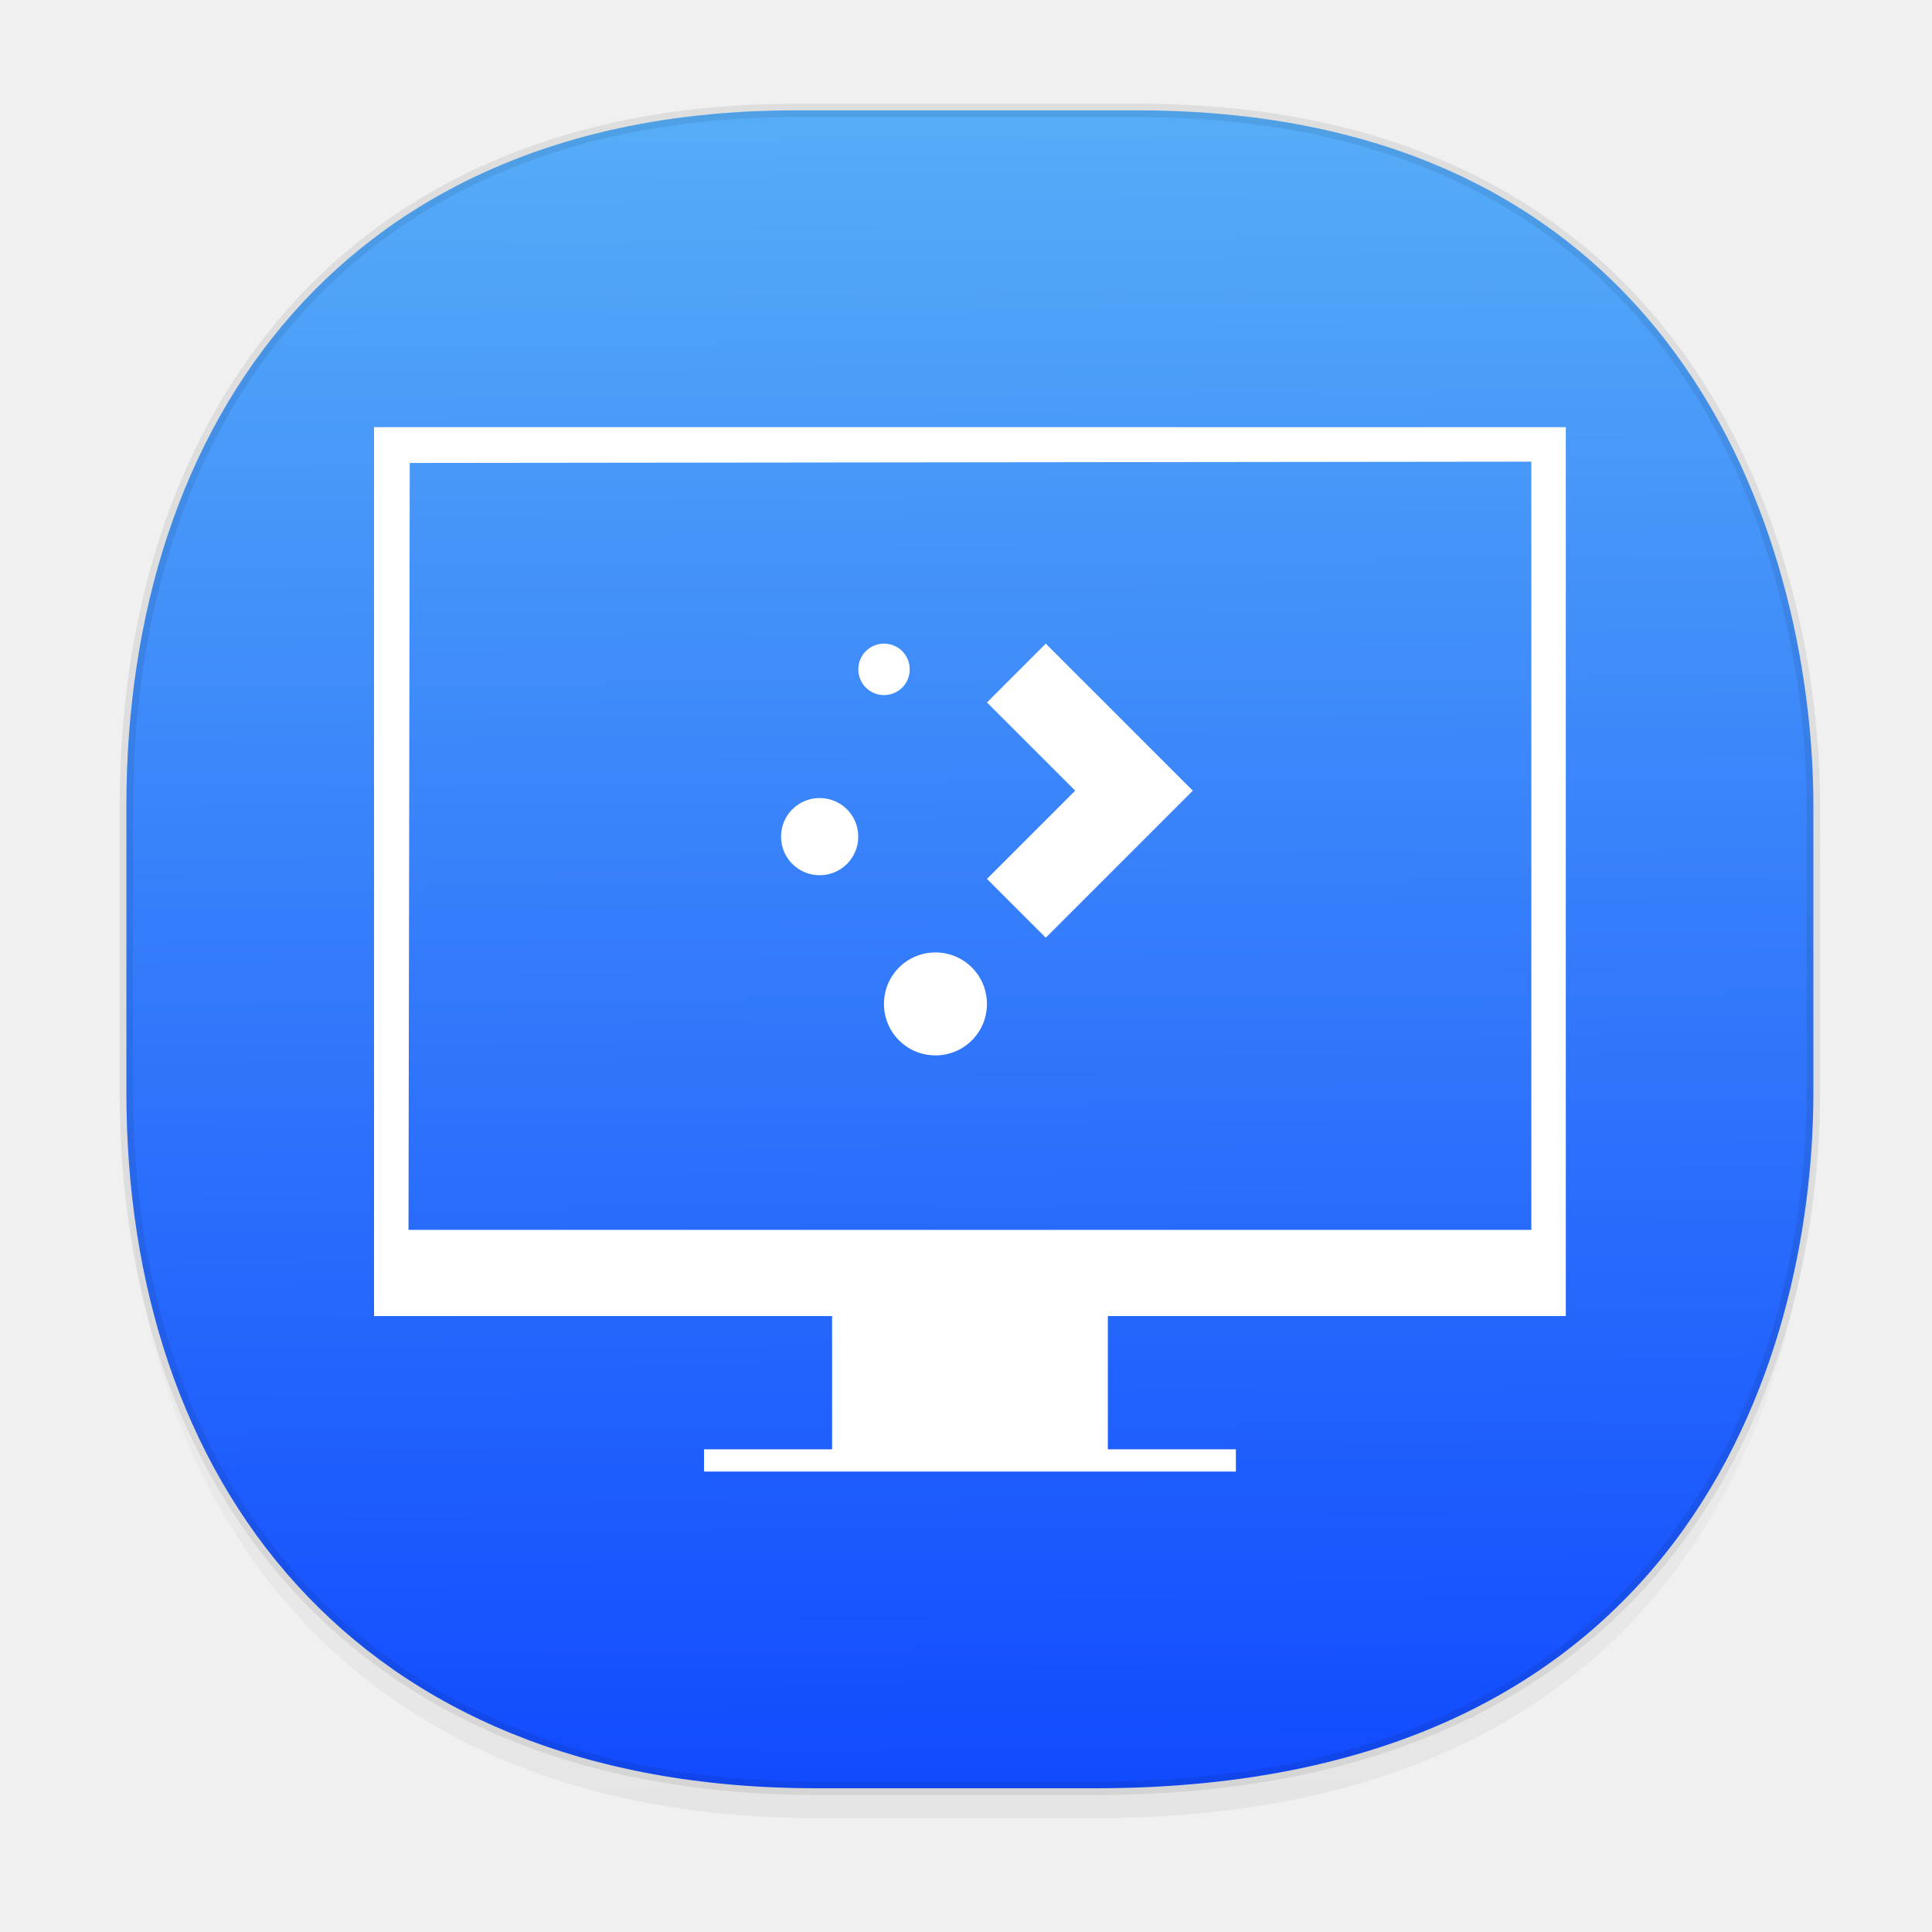
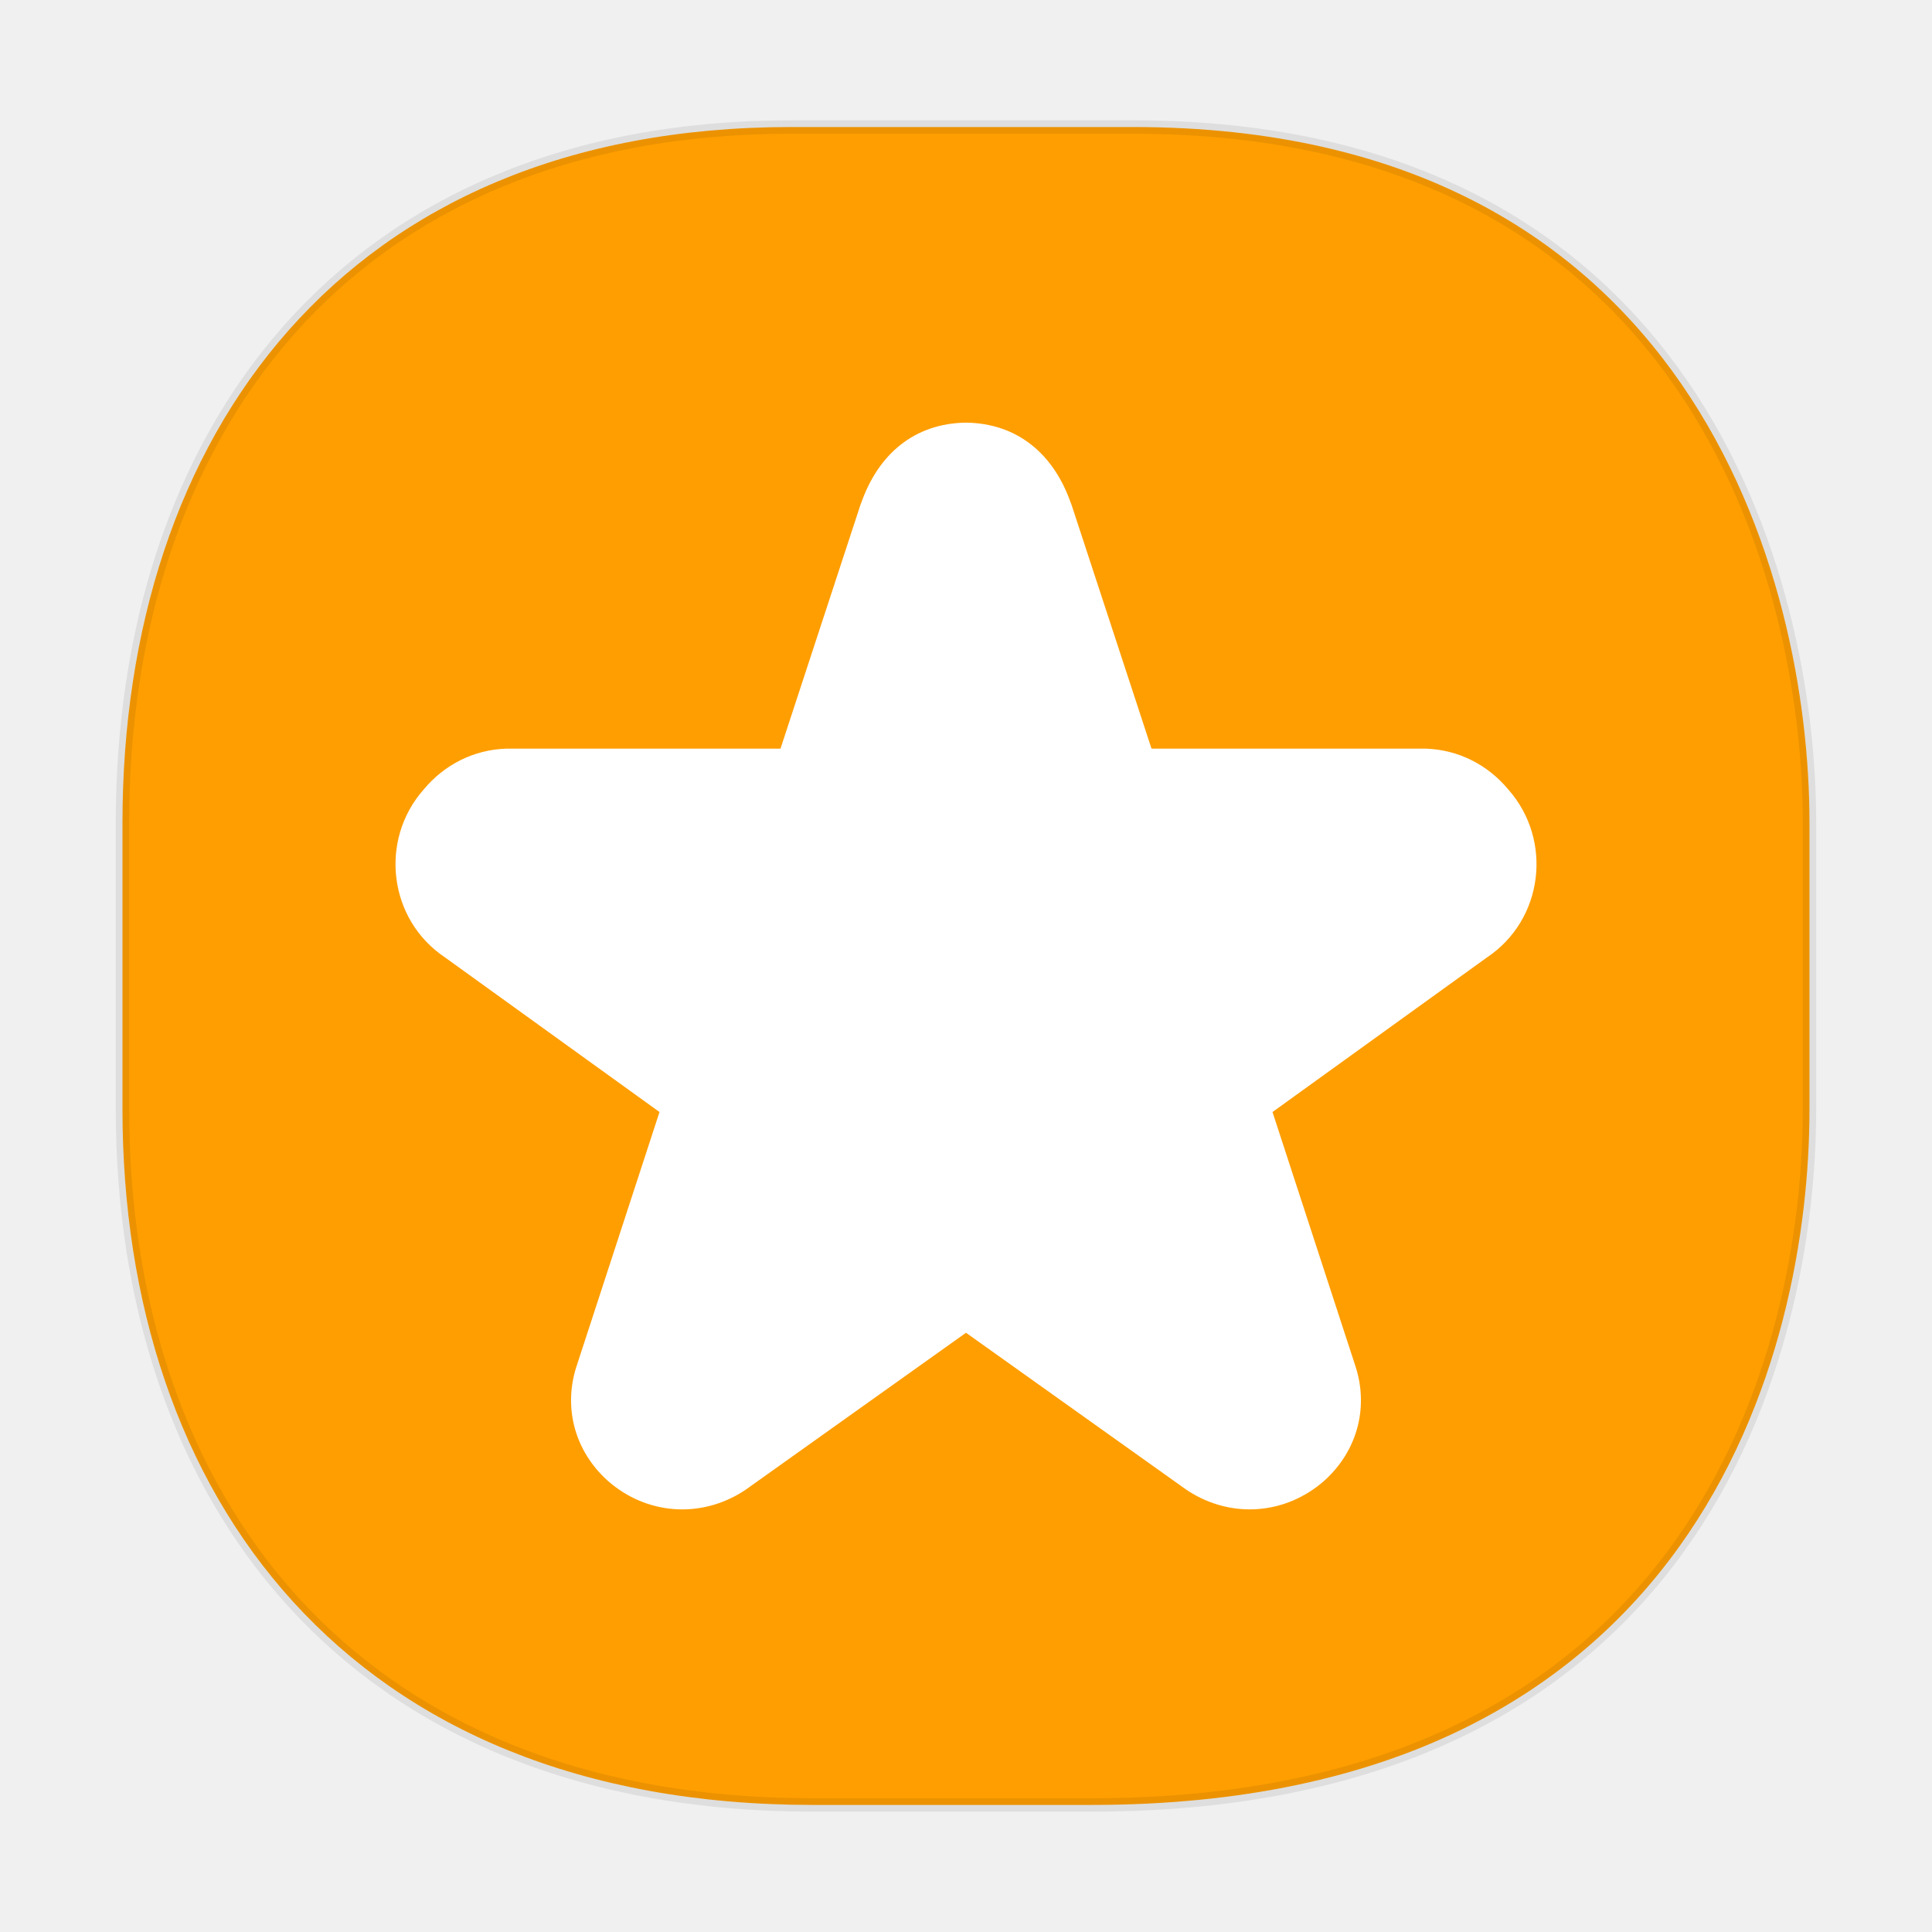
<svg xmlns="http://www.w3.org/2000/svg" xmlns:xlink="http://www.w3.org/1999/xlink" width="48" height="48" version="1.1" id="svg38">
  <defs id="defs22">
-     <linearGradient id="linearGradient4477">
-       <stop style="stop-color:#0c43ff;stop-opacity:1" offset="0" id="stop4479" />
-       <stop style="stop-color:#61bdf6;stop-opacity:1" offset="1" id="stop4481" />
-     </linearGradient>
    <linearGradient id="linearGradient4488">
      <stop id="stop4490" style="stop-color:#000000;stop-opacity:0.047" offset="0" />
      <stop id="stop4492" style="stop-color:#000000;stop-opacity:0" offset="1" />
    </linearGradient>
    <linearGradient id="linearGradient4154">
      <stop offset="0" style="stop-color:#000000;stop-opacity:1" id="stop2" />
      <stop offset="1" style="stop-color:#000000;stop-opacity:0" id="stop4" />
    </linearGradient>
    <linearGradient id="linearGradient4192">
      <stop style="stop-color:#272b2d;stop-opacity:1" offset="0" id="stop7" />
      <stop style="stop-color:#33393e;stop-opacity:1" offset="1" id="stop9" />
    </linearGradient>
    <linearGradient id="linearGradient4140">
      <stop style="stop-color:#279646;stop-opacity:1" offset="0" id="stop12" />
      <stop style="stop-color:#76ff68;stop-opacity:1" offset="1" id="stop14" />
    </linearGradient>
    <linearGradient xlink:href="#linearGradient4140" id="linearGradient4146" x1="24.705" y1="43.939" x2="25.061" y2="4.405" gradientUnits="userSpaceOnUse" gradientTransform="translate(-51.05085)" />
    <linearGradient xlink:href="#linearGradient4192" id="linearGradient4166" x1="31" y1="34" x2="31" y2="24" gradientUnits="userSpaceOnUse" />
    <linearGradient xlink:href="#linearGradient4192" id="linearGradient4168" x1="18" y1="34" x2="18" y2="24" gradientUnits="userSpaceOnUse" />
    <linearGradient xlink:href="#linearGradient4154" id="linearGradient4182" x1="13" y1="24" x2="30" y2="41" gradientUnits="userSpaceOnUse" />
    <linearGradient xlink:href="#linearGradient4154" id="linearGradient4190" x1="29" y1="26" x2="36" y2="33" gradientUnits="userSpaceOnUse" />
    <style id="style4511">.cls-1{fill:#8e8e8e;}.cls-2{fill:none;stroke:#8e8e8e;stroke-linecap:square;stroke-miterlimit:10;}</style>
    <linearGradient gradientUnits="userSpaceOnUse" x2="13" y2="4" x1="43" y1="40" id="a">
      <stop id="stop2-36753" stop-color="#f27935" />
      <stop id="stop4-562" stop-color="#f2784b" offset="1" />
    </linearGradient>
    <linearGradient gradientUnits="userSpaceOnUse" x2="38" y2="41" x1="24.13" y1="27.13" id="b">
      <stop id="stop7-912" stop-color="#292c2f" />
      <stop id="stop9-70" stop-opacity="0" offset="1" />
    </linearGradient>
    <linearGradient id="a-36753" y1="527.8" y2="504.8" gradientUnits="userSpaceOnUse" x2="0" gradientTransform="translate(-384.57 504.56)">
      <stop stop-color="#ffffff" id="stop2-56" />
      <stop offset="1" stop-color="#ffffff" stop-opacity="0" id="stop4-29" />
    </linearGradient>
    <linearGradient id="b-1" y1="4" x1="8" y2="18" gradientUnits="userSpaceOnUse" x2="22" gradientTransform="translate(-3.050848,1008.631)">
      <stop stop-color="#292c2f" id="stop7-27" />
      <stop offset="1" stop-opacity="0" id="stop9-0" />
    </linearGradient>
    <linearGradient id="c" y1="520.8" y2="503.8" gradientUnits="userSpaceOnUse" x2="0" gradientTransform="translate(-384.57 504.56)">
      <stop stop-color="#197cf1" id="stop12-936" />
      <stop offset="1" stop-color="#20bcfa" id="stop14-06" />
    </linearGradient>
    <linearGradient id="d" y1="1050.34" y2="1038.36" gradientUnits="userSpaceOnUse" x2="0" gradientTransform="matrix(-2.83522 0 0 2.83875 47.655-1933.28)">
      <stop stop-color="#c61423" id="stop17" />
      <stop offset="1" stop-color="#dc2b41" id="stop19" />
    </linearGradient>
    <linearGradient id="e" y1="543.8" y2="503.8" gradientUnits="userSpaceOnUse" x2="0" gradientTransform="matrix(1.125 0 0 1-435.64 504.56)">
      <stop stop-color="#1d1e1e" id="stop22" />
      <stop offset="1" stop-color="#44484c" id="stop24" />
    </linearGradient>
    <linearGradient gradientTransform="translate(8,-1)" x2="28.614" gradientUnits="userSpaceOnUse" y2="24.614" x1="8" y1="4" id="b-3">
      <stop id="stop7-6" stop-color="#292c2f" />
      <stop id="stop9-7" stop-opacity="0" offset="1" />
    </linearGradient>
    <linearGradient id="d-5" y1="1050.34" y2="1038.36" gradientUnits="userSpaceOnUse" x2="0" gradientTransform="matrix(-2.83522,0,0,2.83875,-0.430476,-1931.599)">
      <stop stop-color="#c61423" id="stop17-3" />
      <stop offset="1" stop-color="#dc2b41" id="stop19-5" />
    </linearGradient>
    <linearGradient id="d-2" y1="1050.34" y2="1038.36" gradientUnits="userSpaceOnUse" x2="0" gradientTransform="matrix(-1.087984,0,0,1.089339,-14.25708,-100.3922)">
      <stop stop-color="#c61423" id="stop17-9" />
      <stop offset="1" stop-color="#dc2b41" id="stop19-1" />
    </linearGradient>
    <linearGradient id="c-29" y1="523.8" x1="403.57" y2="536.8" x2="416.57" gradientUnits="userSpaceOnUse" gradientTransform="translate(-335.6547,-499.8)">
      <stop stop-color="#292c2f" id="stop2-1" />
      <stop offset="1" stop-opacity="0" id="stop4-2" />
    </linearGradient>
    <linearGradient xlink:href="#b-2" id="linearGradient4189" x1="14.369" y1="22.522" x2="26.522" y2="22.522" gradientUnits="userSpaceOnUse" />
    <linearGradient x1="428.816" gradientTransform="translate(-384.57,-499.8)" gradientUnits="userSpaceOnUse" x2="388.865" y2="499.679" y1="547.634" id="a-8">
      <stop stop-color="#2a2c2f" id="stop8" />
      <stop stop-color="#536161" offset="1" id="stop10" />
    </linearGradient>
    <linearGradient x1="36" gradientUnits="userSpaceOnUse" x2="14" y2="12" y1="44" id="b-2">
      <stop style="stop-color:#bfc9c9;stop-opacity:1" stop-color="#536161" id="stop13" />
      <stop style="stop-color:#fbfbfb;stop-opacity:1" stop-color="#f4f5f5" offset="1" id="stop15" />
    </linearGradient>
    <linearGradient xlink:href="#a-8" id="linearGradient4424" x1="25" y1="44" x2="25" y2="4" gradientUnits="userSpaceOnUse" gradientTransform="translate(48.91525)" />
    <linearGradient xlink:href="#b-2" id="linearGradient4428" gradientUnits="userSpaceOnUse" x1="31.586" y1="36.345" x2="1.203" y2="6.723" />
    <style id="style4511-26">.cls-1{fill:#8e8e8e;}.cls-2{fill:none;stroke:#8e8e8e;stroke-linecap:square;stroke-miterlimit:10;}</style>
    <linearGradient id="linearGradient3235">
      <stop id="stop3237" offset="0" style="stop-color:#fce94f;stop-opacity:1" />
      <stop style="stop-color:#fce94f;stop-opacity:1" offset="0.5" id="stop3239" />
      <stop id="stop3241" offset="0.75" style="stop-color:#edd400;stop-opacity:1" />
      <stop id="stop3243" offset="1" style="stop-color:#c4a000;stop-opacity:1" />
    </linearGradient>
    <linearGradient id="linearGradient19744">
      <stop id="stop19746" offset="0" style="stop-color:#ffffff;stop-opacity:1;" />
      <stop style="stop-color:#edd400;stop-opacity:1" offset="0.749" id="stop19748" />
      <stop id="stop19750" offset="1" style="stop-color:#ffffff;stop-opacity:1;" />
    </linearGradient>
    <linearGradient id="linearGradient14664">
      <stop style="stop-color:#ffffff;stop-opacity:1;" offset="0" id="stop14666" />
      <stop style="stop-color:#eeeeec;stop-opacity:1" offset="1" id="stop14668" />
    </linearGradient>
    <linearGradient id="linearGradient12294">
      <stop id="stop12296" offset="0" style="stop-color:#fef8c4;stop-opacity:1" />
      <stop id="stop12298" offset="1" style="stop-color:#edd400;stop-opacity:1" />
    </linearGradient>
    <linearGradient id="linearGradient8285">
      <stop style="stop-color:#ff6c6c;stop-opacity:1;" offset="0" id="stop8287" />
      <stop style="stop-color:#cc0000;stop-opacity:1;" offset="1" id="stop8289" />
    </linearGradient>
    <linearGradient id="linearGradient3570">
      <stop style="stop-color:#ffffff;stop-opacity:1;" offset="0" id="stop3572" />
      <stop style="stop-color:#fce94f;stop-opacity:1;" offset="1" id="stop3574" />
    </linearGradient>
    <linearGradient id="linearGradient2188">
      <stop style="stop-color:#c4a000;stop-opacity:1" offset="0" id="stop2190" />
      <stop id="stop3626" offset="0.206" style="stop-color:#edd400;stop-opacity:1" />
      <stop id="stop2848" offset="0.5" style="stop-color:#fce94f;stop-opacity:1" />
      <stop style="stop-color:#edd400;stop-opacity:1" offset="0.75" id="stop2850" />
      <stop style="stop-color:#c4a000;stop-opacity:1" offset="1" id="stop2192" />
    </linearGradient>
    <linearGradient x2="11.786" gradientUnits="userSpaceOnUse" y2="11.998" x1="34.5" y1="32.998" id="a-70">
      <stop id="stop2-3675" stop-color="#dd1627" />
      <stop id="stop4-35" stop-color="#df3e52" offset="1" />
    </linearGradient>
    <linearGradient gradientTransform="translate(-52)" gradientUnits="userSpaceOnUse" x2="73.03" y2="35.663" x1="46.23" y1="10.38" id="b-367">
      <stop id="stop7-5" stop-opacity=".731" stop-color="#f8bac0" />
      <stop id="stop9-3" stop-opacity="0" stop-color="#f8bac0" offset="1" />
    </linearGradient>
    <path d="m.735 43.06l23.265-42.35 23.09 42.31c0 0-2.212-.155-5.272-.291-2.851-.127-1.794.114-8.278-1.089-4.911-.91-8.522-2.865-15.253-2.727-7.453.153-17.549 4.149-17.549 4.149" id="c-62" />
    <linearGradient id="a-367535" y1="543.8" y2="503.8" x2="0" gradientUnits="userSpaceOnUse" gradientTransform="matrix(1.125 0 0 1-51.07 0)">
      <stop stop-color="#2a2c2f" id="stop2-62" />
      <stop offset="1" stop-color="#424649" id="stop4-91" />
    </linearGradient>
    <linearGradient id="b-27" y1="540.92" y2="522.55" x2="0" gradientUnits="userSpaceOnUse" gradientTransform="matrix(1 0 0 1.14286 0-77.4)">
      <stop stop-color="#197cf1" id="stop7-0" />
      <stop offset="1" stop-color="#05a0eb" id="stop9-93" />
    </linearGradient>
    <linearGradient id="c-6" y1="542.8" y2="533.8" gradientUnits="userSpaceOnUse" x2="0" gradientTransform="translate(0-28)">
      <stop stop-color="#bcb4a1" id="stop12-93" />
      <stop offset="1" stop-color="#c5bfad" id="stop14-6" />
    </linearGradient>
    <linearGradient id="d-06" y1="540.8" y2="531.8" gradientUnits="userSpaceOnUse" x2="0">
      <stop stop-color="#1e1f21" id="stop17-2" />
      <stop offset="1" stop-color="#242628" id="stop19-61" />
    </linearGradient>
    <linearGradient xlink:href="#d-06" id="e-8" y1="528.8" y2="519.8" gradientUnits="userSpaceOnUse" x2="0" />
    <linearGradient id="f" y1="20" x1="32" y2="30" x2="42" gradientUnits="userSpaceOnUse">
      <stop stop-color="#383e51" id="stop23" />
      <stop offset="1" stop-color="#655c6f" stop-opacity="0" id="stop25" />
    </linearGradient>
    <linearGradient xlink:href="#f" id="g" y1="531.8" x1="404.57" y2="543.8" x2="416.57" gradientUnits="userSpaceOnUse" gradientTransform="translate(-384.57-499.8)" />
    <linearGradient xlink:href="#f" id="h" y1="531.8" x1="404.57" y2="543.8" gradientUnits="userSpaceOnUse" x2="416.57" gradientTransform="translate(0-12)" />
    <linearGradient xlink:href="#f" id="i" y1="531.8" x1="404.57" y2="543.8" gradientUnits="userSpaceOnUse" x2="416.57" gradientTransform="translate(-12-12)" />
    <linearGradient xlink:href="#f" id="j" y1="531.8" x1="404.57" y2="543.8" gradientUnits="userSpaceOnUse" x2="416.57" gradientTransform="translate(-12)" />
    <style id="style4511-9">.cls-1{fill:#8e8e8e;}.cls-2{fill:none;stroke:#8e8e8e;stroke-linecap:square;stroke-miterlimit:10;}</style>
    <path d="m.735 43.06l23.265-42.35 23.09 42.31c0 0-2.212-.155-5.272-.291-2.851-.127-1.794.114-8.278-1.089-4.911-.91-8.522-2.865-15.253-2.727-7.453.153-17.549 4.149-17.549 4.149" id="c-09" />
    <linearGradient id="linearGradient4222">
      <stop offset="0" style="stop-color:#0166d0;stop-opacity:1" id="stop2-35" />
      <stop offset="1" style="stop-color:#51a6ff;stop-opacity:1" id="stop4-62" />
    </linearGradient>
    <linearGradient id="linearGradient4198">
      <stop style="stop-color:#208dff;stop-opacity:1" offset="0" id="stop7-9" />
      <stop style="stop-color:#51a6ff;stop-opacity:1" offset="1" id="stop9-1" />
    </linearGradient>
    <linearGradient xlink:href="#linearGradient4222" id="linearGradient4204" x1="402.571" y1="543.798" x2="402.571" y2="519.798" gradientUnits="userSpaceOnUse" gradientTransform="matrix(0.7813559,0,0,0.7813559,-346.9312,-382.9337)" />
    <linearGradient xlink:href="#linearGradient4198" id="linearGradient4212" x1="414.571" y1="543.798" x2="414.571" y2="519.798" gradientUnits="userSpaceOnUse" gradientTransform="matrix(0.7813559,0,0,0.7813559,-346.9312,-382.9337)" />
    <linearGradient xlink:href="#linearGradient4198" id="linearGradient4220" x1="24" y1="35" x2="24" y2="4" gradientUnits="userSpaceOnUse" gradientTransform="matrix(1,0,0,0.9992445,384.5714,499.8244)" />
    <linearGradient xlink:href="#linearGradient4227" id="linearGradient4244" x1="12" y1="21" x2="29" y2="38" gradientUnits="userSpaceOnUse" />
    <linearGradient id="linearGradient4227">
      <stop offset="0" style="stop-color:#292c2f;stop-opacity:1" id="stop16" />
      <stop offset="1" style="stop-color:#000000;stop-opacity:0;" id="stop18" />
    </linearGradient>
    <linearGradient id="linearGradient4454">
      <stop id="stop7-36" offset="0" style="stop-color:#d21e1e;stop-opacity:1" />
      <stop id="stop9-75" offset="1" style="stop-color:#e05e4c;stop-opacity:1" />
    </linearGradient>
    <linearGradient gradientTransform="translate(-384.57,-499.8)" gradientUnits="userSpaceOnUse" y2="525.725" x2="391.89" y1="544.092" x1="403.421" id="linearGradient4213" xlink:href="#linearGradient4454" />
    <linearGradient id="linearGradient4472">
      <stop id="stop13-1" offset="0" style="stop-color:#ffa92d;stop-opacity:1" />
      <stop id="stop15-2" offset="1" style="stop-color:#ffc169;stop-opacity:1" />
    </linearGradient>
    <linearGradient gradientTransform="translate(-384.57,-499.8)" gradientUnits="userSpaceOnUse" y2="505.319" x2="391.154" y1="523.203" x1="401.296" id="linearGradient4235" xlink:href="#linearGradient4472" />
    <linearGradient id="linearGradient4422-8">
      <stop id="stop19-3" offset="0" style="stop-color:#377d50;stop-opacity:1" />
      <stop id="stop21" offset="1" style="stop-color:#54d883;stop-opacity:1" />
    </linearGradient>
    <linearGradient gradientTransform="translate(-384.57,-499.8)" gradientUnits="userSpaceOnUse" y2="503.798" x2="413.779" y1="523.798" x1="424.602" id="linearGradient4257" xlink:href="#linearGradient4422-8" />
    <linearGradient id="linearGradient4438">
      <stop id="stop25-6" offset="0" style="stop-color:#375a7d;stop-opacity:1" />
      <stop id="stop27" offset="1" style="stop-color:#54a3d8;stop-opacity:1" />
    </linearGradient>
    <linearGradient gradientTransform="translate(-384.57,-499.8)" gradientUnits="userSpaceOnUse" y2="525.748" x2="412.118" y1="543.488" x1="420.884" id="linearGradient4279" xlink:href="#linearGradient4438" />
    <linearGradient gradientTransform="translate(0.00142264,-0.00198746)" gradientUnits="userSpaceOnUse" y2="44" x2="44" y1="4" x1="4" id="linearGradient4220-3" xlink:href="#linearGradient4154" />
    <linearGradient id="a-2" y1="4" x1="24" y2="44" x2="4" gradientUnits="userSpaceOnUse">
      <stop stop-color="#197cf1" id="stop2-367" />
      <stop offset="1" stop-color="#20bcfa" id="stop4-5" />
    </linearGradient>
    <linearGradient id="b-7" y1="44" x1="44" y2="4" x2="24" gradientUnits="userSpaceOnUse">
      <stop stop-color="#c61423" id="stop7-3" />
      <stop offset="1" stop-color="#dc2b41" id="stop9-56" />
    </linearGradient>
    <linearGradient id="c-0" x1="44" x2="4" gradientUnits="userSpaceOnUse">
      <stop stop-color="#42a603" id="stop12-06" />
      <stop offset="1" stop-color="#78da06" id="stop14-26" />
    </linearGradient>
    <linearGradient id="d-1" y1="522.8" y2="538.8" x1="400.57" gradientUnits="userSpaceOnUse" x2="416.57">
      <stop stop-color="#292c2f" id="stop17-8" />
      <stop offset="1" stop-opacity="0" id="stop19-29" />
    </linearGradient>
    <linearGradient gradientTransform="matrix(.70711.70711-.70711.70711 105.4-635.69)" x2="378.58" gradientUnits="userSpaceOnUse" y2="523.86" x1="430.51" y1="522.99" id="b-3-7">
      <stop id="stop7-67" stop-color="#fcfcfc" />
      <stop id="stop9-53" stop-color="#e9eaeb" offset="1" />
    </linearGradient>
    <linearGradient gradientTransform="translate(45.719-.92)" x2="3.614" gradientUnits="userSpaceOnUse" y2="49.804" x1="-28.649" y1="19.869" id="c-5">
      <stop id="stop12-6" />
      <stop id="stop14-2" stop-opacity="0" offset="1" />
    </linearGradient>
    <linearGradient gradientTransform="matrix(.70711.70711-.70711.70711 105.48-635.28)" x2="402.03" gradientUnits="userSpaceOnUse" y2="523.7" x1="388.34" y1="522.18" id="d-9">
      <stop id="stop17-1" stop-color="#ffffff" />
      <stop id="stop19-2" stop-color="#eff0f1" offset="1" />
    </linearGradient>
    <linearGradient gradientTransform="matrix(.70711.70711-.70711.70711 105.48-635.28)" x2="425.86" gradientUnits="userSpaceOnUse" y2="527.34" x1="422.48" y1="527.21" id="e-792">
      <stop id="stop22-9" stop-color="#f9f9f9" />
      <stop id="stop24-20" stop-color="#f6f6f6" offset="1" />
    </linearGradient>
    <linearGradient gradientUnits="userSpaceOnUse" x2="23.912" y2="24.326" x1="9.642" y1="8.627" id="f-02">
      <stop id="stop27-1" stop-color="#491309" />
      <stop id="stop29" stop-color="#b6642d" offset="1" />
    </linearGradient>
    <linearGradient gradientUnits="userSpaceOnUse" x2="33.609" y2="34.953" x1="32.641" y1="33.922" id="h-3">
      <stop id="stop37" stop-color="#cfcfcf" />
      <stop id="stop39" stop-opacity="0" stop-color="#ededed" offset="1" />
    </linearGradient>
    <linearGradient gradientTransform="matrix(.70711.70711-.70711.70711 105.48-635.28)" x2="409.82" gradientUnits="userSpaceOnUse" y2="523.27" x1="385.61" y1="522.24" id="o">
      <stop id="stop62" stop-color="#ffffff" />
      <stop id="stop64" stop-color="#dfe1e3" offset="1" />
    </linearGradient>
    <path d="M25 15A9 9 0 1 1 7 15 9 9 0 1 1 25 15" color="#000000" id="p" />
    <linearGradient xlink:href="#linearGradient4299" id="linearGradient4415" x1="408.571" y1="543.773" x2="408.632" y2="503.67" gradientUnits="userSpaceOnUse" />
    <linearGradient id="linearGradient4227-5">
      <stop offset="0" style="stop-color:#2e3436;stop-opacity:1" id="stop8-7" />
      <stop offset="1" style="stop-color:#555753;stop-opacity:1" id="stop10-0" />
    </linearGradient>
    <linearGradient xlink:href="#linearGradient4227-5" id="linearGradient4437" x1="408.571" y1="535.199" x2="408.571" y2="512.397" gradientUnits="userSpaceOnUse" gradientTransform="matrix(0.9648179,0,0,0.9648179,14.37438,18.4283)" />
    <linearGradient id="linearGradient4299">
      <stop offset="0" style="stop-color:#1064d3;stop-opacity:1" id="stop14-3" />
      <stop offset="1" style="stop-color:#14c6fd;stop-opacity:1" id="stop16-6" />
    </linearGradient>
    <linearGradient xlink:href="#linearGradient4154" id="linearGradient4392" x1="9.077" y1="9.083" x2="42.946" y2="42.953" gradientUnits="userSpaceOnUse" />
    <linearGradient id="linearGradient4258">
      <stop id="stop2-36" offset="0" style="stop-color:#000019;stop-opacity:1" />
      <stop id="stop4-7" offset="1" style="stop-color:#000019;stop-opacity:0.291" />
    </linearGradient>
    <linearGradient id="linearGradient4223">
      <stop id="stop7-6-2" offset="0" style="stop-color:#c6cdd1;stop-opacity:1" />
      <stop id="stop9-7-3" offset="1" style="stop-color:#e0e5e7;stop-opacity:1" />
    </linearGradient>
    <linearGradient id="linearGradient4217">
      <stop id="stop12-5" style="stop-color:#1f93b9;stop-opacity:1" offset="0" />
      <stop id="stop14-5" style="stop-color:#1a5c9b;stop-opacity:1" offset="1" />
    </linearGradient>
    <linearGradient id="linearGradient4191">
      <stop id="stop17-3-7" offset="0" style="stop-color:#dc2b41;stop-opacity:1" />
      <stop id="stop19-5-5" offset="1" style="stop-color:#c61423;stop-opacity:1" />
    </linearGradient>
    <linearGradient gradientTransform="translate(-50.19933,-1.150547)" gradientUnits="userSpaceOnUse" y2="29" x2="24" y1="7" x1="24" id="linearGradient4197" xlink:href="#linearGradient4217" />
    <linearGradient gradientTransform="translate(-50.19933,0.8494534)" gradientUnits="userSpaceOnUse" y2="41" x2="24" y1="30" x1="24" id="linearGradient4207" xlink:href="#linearGradient4191" />
    <linearGradient gradientTransform="translate(-51.19933,0.8494534)" gradientUnits="userSpaceOnUse" y2="41" x2="11" y1="30" x1="11" id="linearGradient4215" xlink:href="#linearGradient4191" />
    <linearGradient gradientTransform="translate(-51.19933,-1.150547)" gradientUnits="userSpaceOnUse" y2="4" x2="29" y1="44" x1="29" id="linearGradient4229" xlink:href="#linearGradient4223" />
    <radialGradient gradientTransform="translate(-51.19933,-1.150547)" gradientUnits="userSpaceOnUse" r="19" fy="24" fx="24" cy="24" cx="24" id="radialGradient4264" xlink:href="#linearGradient4258" />
    <path id="c-2" d="m.735 43.06l23.265-42.35 23.09 42.31c0 0-2.212-.155-5.272-.291-2.851-.127-1.794.114-8.278-1.089-4.911-.91-8.522-2.865-15.253-2.727-7.453.153-17.549 4.149-17.549 4.149" />
    <linearGradient id="linearGradient4214">
      <stop offset="0" style="stop-color:#2f74c8;stop-opacity:1" id="stop41" />
      <stop offset="1" style="stop-color:#4699d7;stop-opacity:1" id="stop43" />
    </linearGradient>
    <linearGradient id="linearGradient4410">
      <stop style="stop-color:#383e51;stop-opacity:1" offset="0" id="stop48" />
      <stop style="stop-color:#655c6f;stop-opacity:0" offset="1" id="stop50" />
    </linearGradient>
    <linearGradient gradientTransform="matrix(0.974359,0,0,0.9621795,-40.3793,-0.5771)" gradientUnits="userSpaceOnUse" y2="4" x2="23.649" y1="43.494" x1="23.649" id="linearGradient10438-5" xlink:href="#linearGradient4214" />
    <linearGradient id="linearGradient10454-6">
      <stop id="stop4727" offset="0" style="stop-color:#f38230;stop-opacity:1" />
      <stop id="stop4729" offset="1" style="stop-color:#fec335;stop-opacity:1" />
    </linearGradient>
    <linearGradient gradientTransform="translate(-41.33689,-1.72838)" gradientUnits="userSpaceOnUse" y2="4" x2="24" y1="44" x1="24" id="linearGradient4286-2" xlink:href="#linearGradient10454-6" />
    <linearGradient gradientUnits="userSpaceOnUse" y2="546.798" x2="419.571" y1="528.798" x1="401.571" id="linearGradient4243-0" xlink:href="#linearGradient4410" gradientTransform="translate(-425.9083,-501.5264)" />
    <linearGradient y2="546.798" x2="419.571" y1="528.798" x1="401.571" gradientTransform="translate(-431.4083,-516.8264)" gradientUnits="userSpaceOnUse" id="linearGradient4355-6" xlink:href="#linearGradient4410" />
    <linearGradient xlink:href="#linearGradient4300-8-4" id="linearGradient4309" x1="31" y1="44" x2="9.638" y2="7" gradientUnits="userSpaceOnUse" gradientTransform="matrix(0.7530483,0,0,0.7530483,-49.25148,5.099812)" />
    <linearGradient id="linearGradient4903">
      <stop offset="0" style="stop-color:#eef1f2;stop-opacity:1" id="stop3" />
      <stop offset="1" style="stop-color:#f9fafb;stop-opacity:1" id="stop5" />
    </linearGradient>
    <linearGradient id="linearGradient4303">
      <stop style="stop-color:#197cf1;stop-opacity:1" offset="0" id="stop8-3" />
      <stop style="stop-color:#21c9fb;stop-opacity:1" offset="1" id="stop10-6" />
    </linearGradient>
    <linearGradient xlink:href="#linearGradient4303" id="linearGradient4498" x1="414.635" y1="531.769" x2="409.79" y2="523.379" gradientUnits="userSpaceOnUse" gradientTransform="matrix(0.7530483,0,0,0.7530483,-281.014,-371.2722)" />
    <linearGradient xlink:href="#linearGradient4903" id="linearGradient4506" x1="413.504" y1="537.256" x2="405.396" y2="519.755" gradientUnits="userSpaceOnUse" gradientTransform="matrix(0.7530483,0,0,0.7530483,-338.8523,-371.2722)" />
    <linearGradient xlink:href="#linearGradient4227" id="linearGradient4518" x1="423.571" y1="527.798" x2="423.571" y2="544.668" gradientUnits="userSpaceOnUse" gradientTransform="matrix(0.5324855,-0.5324855,0.5324855,0.5324855,-522.904,-29.33845)" />
    <linearGradient id="linearGradient4300-8-4">
      <stop style="stop-color:#f27935;stop-opacity:1" offset="0" id="stop21-3" />
      <stop style="stop-color:#f2784b;stop-opacity:1" offset="1" id="stop23-7" />
    </linearGradient>
    <linearGradient gradientTransform="matrix(0.3242038,0,0,0.3242038,387.5845,502.8567)" xlink:href="#linearGradient3347" id="linearGradient3359" x1="-23.688" y1="-24.028" x2="146.725" y2="140.728" gradientUnits="userSpaceOnUse" />
    <linearGradient id="linearGradient3347">
      <stop style="stop-color:#006680;stop-opacity:1;" offset="0" id="stop3-3" />
      <stop offset=".252" style="stop-color:#80b3ff;stop-opacity:1" id="stop5-6" />
      <stop style="stop-color:#0066ff;stop-opacity:1" offset=".459" id="stop7-7" />
      <stop offset=".899" style="stop-color:#002255;stop-opacity:1" id="stop9-5" />
      <stop style="stop-color:#006680;stop-opacity:0;" offset="1" id="stop11" />
    </linearGradient>
    <linearGradient gradientTransform="matrix(0.3242038,0,0,0.3242038,387.5845,502.8567)" xlink:href="#linearGradient3360" id="linearGradient3366" x1="-1.414" y1="88.048" x2="154.149" y2="89.816" gradientUnits="userSpaceOnUse" />
    <linearGradient id="linearGradient3360">
      <stop style="stop-color:#ffcc00;stop-opacity:1;" offset="0" id="stop15-35" />
      <stop offset=".245" style="stop-color:#ffff00;stop-opacity:1" id="stop17-6" />
      <stop offset=".586" style="stop-color:#ff0000;stop-opacity:1" id="stop19-291" />
      <stop style="stop-color:#ffcc00;stop-opacity:0;" offset="1" id="stop21-2" />
    </linearGradient>
    <linearGradient gradientUnits="userSpaceOnUse" x2="44" y2="24" x1="26.425" y1="37.11" id="a-7">
      <stop id="stop2-0" stop-color="#2980b9" />
      <stop id="stop4-9" stop-color="#1d99f3" offset="1" />
    </linearGradient>
    <linearGradient gradientUnits="userSpaceOnUse" x2="24.539" y2="10.624" x1="25.869" y1="39.24" id="b-36" xlink:href="#a-7" />
    <linearGradient gradientUnits="userSpaceOnUse" x2="37.922" y2="39.34" x1="8.84" y1="9.386" id="c-06">
      <stop id="stop8-2" stop-color="#faf8f8" />
      <stop id="stop10-61" stop-color="#bfd2d2" offset="1" />
    </linearGradient>
    <linearGradient gradientUnits="userSpaceOnUse" x2="24.839" y2="17.991" x1="27.04" y1="16.621" id="d-8">
      <stop id="stop13-7" stop-color="#fcfcfc" />
      <stop id="stop15-3" stop-color="#c7c7c7" offset="1" />
    </linearGradient>
    <linearGradient gradientUnits="userSpaceOnUse" x2="35.973" y2="31" x1="31.537" y1="27.6" id="e-9">
      <stop id="stop18-2" />
      <stop id="stop20" stop-opacity="0" offset="1" />
    </linearGradient>
    <linearGradient gradientTransform="translate(-10 5)" gradientUnits="userSpaceOnUse" x2="37" y2="30" x1="26" y1="19" id="f-0" xlink:href="#e-9" />
    <linearGradient gradientUnits="userSpaceOnUse" x2="19.574" y2="22.495" x1="3.783" y1="23.644" id="g-5">
      <stop id="stop24-2" stop-color="#2980b9" />
      <stop id="stop26" stop-color="#34495e" offset="1" />
    </linearGradient>
    <style id="style4552">.cls-1{fill:#8e8e8e;}.cls-2{fill:none;stroke:#8e8e8e;stroke-linecap:square;stroke-miterlimit:10;}</style>
    <linearGradient gradientTransform="matrix(0.6565635,0,0,0.6565635,61.5459,14.22887)" gradientUnits="userSpaceOnUse" x2="24.839" y2="17.991" x1="27.04" y1="16.621" id="d-6">
      <stop id="stop4583-7" stop-color="#fcfcfc" />
      <stop id="stop4585-5" stop-color="#c7c7c7" offset="1" />
    </linearGradient>
    <linearGradient gradientTransform="matrix(0.6565635,0,0,0.6565635,61.5459,14.22887)" gradientUnits="userSpaceOnUse" x2="24.539" y2="10.624" x1="25.869" y1="39.24" id="b-3-3" xlink:href="#a-7" />
    <linearGradient id="a-3" y1="543.8" y2="512.8" x2="0" gradientUnits="userSpaceOnUse">
      <stop stop-color="#cea476" id="stop2-6" />
      <stop offset="1" stop-color="#dab58b" id="stop4-75" />
    </linearGradient>
    <linearGradient id="b-35" y1="512.8" y2="503.8" x2="0" gradientUnits="userSpaceOnUse">
      <stop stop-color="#ebc69a" id="stop7-62" />
      <stop offset="1" stop-color="#f4e0c8" stop-opacity="0" id="stop9-9" />
    </linearGradient>
    <linearGradient xlink:href="#b-35" id="c-1" y1="512.8" y2="503.8" gradientUnits="userSpaceOnUse" x2="0" gradientTransform="translate(0-1025.6)" />
    <linearGradient xlink:href="#a-3" id="d-2-9" y1="512.8" y2="503.8" x2="0" gradientUnits="userSpaceOnUse" />
    <linearGradient id="e-7" y1="516.8" x1="399.57" y2="534.8" x2="417.57" gradientUnits="userSpaceOnUse">
      <stop stop-color="#292c2f" id="stop14-0" />
      <stop offset="1" stop-opacity="0" id="stop16-9" />
    </linearGradient>
    <linearGradient id="a-36" y1="543.8" y2="503.8" x2="0" gradientUnits="userSpaceOnUse">
      <stop stop-color="#2a2c2f" id="stop2-7" />
      <stop offset="1" stop-color="#424649" id="stop4-53" />
    </linearGradient>
    <linearGradient id="b-5" y1="532.8" y2="506.8" x2="0" gradientUnits="userSpaceOnUse">
      <stop stop-color="#989a9b" id="stop7-629" />
      <stop offset="1" stop-color="#f6f6f7" id="stop9-12" />
    </linearGradient>
    <linearGradient id="c-7" y1="522.8" x1="403.57" y2="534.8" x2="413.26" gradientUnits="userSpaceOnUse">
      <stop stop-color="#020303" id="stop12-0" />
      <stop offset="1" stop-color="#424649" stop-opacity="0" id="stop14-9" />
    </linearGradient>
    <linearGradient xlink:href="#c-7" id="d-3" y1="521.8" x1="400.77" y2="533.6" gradientUnits="userSpaceOnUse" x2="412.57" />
    <path fill-rule="evenodd" id="e-6" d="m426.57 529.8l-16 11-8-8-2-9 17-5z" />
    <linearGradient id="a-367" y1="536.8" y2="503.8" x2="0" gradientUnits="userSpaceOnUse">
      <stop stop-color="#2a2c2f" id="stop2-5" />
      <stop offset="1" stop-color="#424649" id="stop4-3" />
    </linearGradient>
    <linearGradient id="b-56" y1="547.8" y2="536.8" x2="0" gradientUnits="userSpaceOnUse" gradientTransform="matrix(1 0 0 .54545 0 244)">
      <stop stop-color="#c6cdd1" id="stop7-2" />
      <stop offset="1" stop-color="#e0e5e7" id="stop9-91" />
    </linearGradient>
    <linearGradient id="c-27" y1="5.342" x1="42.799" y2="31.357" x2="11.999" gradientUnits="userSpaceOnUse">
      <stop stop-color="#4ce0c6" id="stop12-09" />
      <stop offset="1" stop-color="#3b85b5" id="stop14-36" />
    </linearGradient>
    <linearGradient id="d-0" y1="22.346" x1="29.855" y2="28.506" x2="54.32" gradientUnits="userSpaceOnUse">
      <stop stop-color="#ffc169" id="stop17-62" />
      <stop offset="1" stop-color="#ffa92d" id="stop19-6" />
    </linearGradient>
    <linearGradient id="e-1" y1="41.22" x1="24.392" y2="25.343" x2="20.643" gradientUnits="userSpaceOnUse">
      <stop stop-color="#334545" id="stop22-8" />
      <stop offset="1" stop-color="#536161" id="stop24-7" />
    </linearGradient>
    <linearGradient xlink:href="#e-1" id="f-9" y1="568.8" x1="431.57" y2="562.8" x2="439.57" gradientUnits="userSpaceOnUse" gradientTransform="matrix(-1 0 0 1 839.14-40)" />
    <linearGradient xlink:href="#e-1" id="g-2" y1="40.899" x1="56.03" y2="32.475" x2="40.647" gradientUnits="userSpaceOnUse" />
    <linearGradient xlink:href="#e-1" id="h-0" y1="32.15" x1="60.895" y2="27.06" x2="53.41" gradientUnits="userSpaceOnUse" />
    <linearGradient xlink:href="#e-1" id="i-9" y1="36.527" x1="33.32" y2="31.348" x2="24.78" gradientUnits="userSpaceOnUse" />
    <linearGradient xlink:href="#e-1" id="j-2" y1="36.765" x1="34" y2="49.571" x2="40.25" gradientUnits="userSpaceOnUse" />
    <linearGradient id="a-3675" y1="543.8" y2="503.8" x2="0" gradientUnits="userSpaceOnUse" gradientTransform="matrix(1.125 0 0 1-51.07 0)">
      <stop stop-color="#2a2c2f" id="stop2-3" />
      <stop offset="1" stop-color="#424649" id="stop4-56" />
    </linearGradient>
    <linearGradient id="b-2-9" y1="540.92" y2="522.55" x2="0" gradientUnits="userSpaceOnUse" gradientTransform="matrix(1 0 0 1.14286 0-77.4)">
      <stop stop-color="#197cf1" id="stop7-91" />
      <stop offset="1" stop-color="#05a0eb" id="stop9-2" />
    </linearGradient>
    <linearGradient id="c-70" y1="542.8" y2="533.8" gradientUnits="userSpaceOnUse" x2="0" gradientTransform="translate(0-28)">
      <stop stop-color="#bcb4a1" id="stop12-9" />
      <stop offset="1" stop-color="#c5bfad" id="stop14-360" />
    </linearGradient>
    <linearGradient id="d-62" y1="540.8" y2="531.8" gradientUnits="userSpaceOnUse" x2="0">
      <stop stop-color="#1e1f21" id="stop17-61" />
      <stop offset="1" stop-color="#242628" id="stop19-8" />
    </linearGradient>
    <linearGradient xlink:href="#d-62" id="e-79" y1="528.8" y2="519.8" gradientUnits="userSpaceOnUse" x2="0" />
    <style id="style4511-2">.cls-1{fill:#8e8e8e;}.cls-2{fill:none;stroke:#8e8e8e;stroke-linecap:square;stroke-miterlimit:10;}</style>
-     <linearGradient xlink:href="#linearGradient4488" id="linearGradient4546" gradientUnits="userSpaceOnUse" gradientTransform="matrix(0.3038003,0,0,0.3038003,-62.49743,1.993676)" x1="288.112" y1="141.785" x2="287.575" y2="79.008" />
-     <linearGradient xlink:href="#linearGradient4477" id="linearGradient4483" x1="22.39" y1="47.532" x2="22.066" y2="-3.883" gradientUnits="userSpaceOnUse" />
  </defs>
  <style id="style4485" type="text/css">
	.st0{fill:#005C75;}
	.st1{fill:url(#SVGID_1_);}
	.st2{opacity:0.45;fill:#231F20;}
	.st3{fill:#FFFFFF;}
</style>
-   <path style="opacity:1;fill:url(#linearGradient4546);fill-opacity:1;stroke:none;stroke-width:1.1;stroke-linecap:square;stroke-linejoin:bevel;stroke-miterlimit:4;stroke-dasharray:none;stroke-dashoffset:0;stroke-opacity:0.078" d="m 3.141,26.221 0,1.669 c 0,9.574 5.583,17.282 17.146,17.282 l 6.93,0 c 15.132,0 17.836,-11.323 17.836,-17.282 l 0,-1.669 c 0,5.96 -2.704,17.282 -17.836,17.282 l -6.93,0 c -11.563,0 -17.146,-7.708 -17.146,-17.282 z" id="path4528" />
-   <path style="opacity:1;fill:url(#linearGradient4483);fill-opacity:1;stroke:#000000;stroke-width:0.334;stroke-linecap:square;stroke-linejoin:bevel;stroke-miterlimit:4;stroke-dasharray:none;stroke-dashoffset:0;stroke-opacity:0.078" d="m 19.754,2.742 8.495,0 c 13.908,0 16.804,11.247 16.804,17.282 l 0,7.123 c 0,5.96 -2.704,17.282 -17.837,17.282 l -6.93,0 c -11.563,0 -17.146,-7.708 -17.146,-17.282 l 0,-7.123 c 0,-9.574 5.47,-17.282 16.613,-17.282 z" id="path4530" />
-   <path style="fill:#ffffff;fill-opacity:1;stroke:none;stroke-width:0.067;stroke-miterlimit:4;stroke-dasharray:none;stroke-opacity:1" d="m 9.293,10.613 0,11.042 0,11.043 5.69,0 5.69,0 0,2.331 0,0.979 -1.591,0 -1.591,0 0,0.276 0,0.276 6.607,0 6.607,0 0,-0.276 0,-0.276 -1.59,0 -1.591,0 0,-0.979 0,-2.331 5.688,0 5.69,0 0,-11.043 0,-11.042 -14.804,0 z m 28.752,0.857 0,9.544 0,9.542 -13.948,0 -13.948,0 0.016,-9.527 0.015,-9.527 13.933,-0.016 z" id="path21359" />
-   <path style="fill:#ffffff;fill-opacity:1" id="path4783-3-8" d="m 21.963,15.991 c -0.354,0 -0.639,0.285 -0.639,0.639 0,0.354 0.285,0.639 0.639,0.639 0.354,0 0.639,-0.285 0.639,-0.639 0,-0.354 -0.285,-0.639 -0.639,-0.639 z m 4.019,0 -1.461,1.461 2.192,2.192 -2.192,2.192 1.461,1.461 2.192,-2.192 1.461,-1.461 -1.461,-1.461 -2.192,-2.192 z m -5.618,3.836 c -0.531,0 -0.959,0.428 -0.959,0.959 0,0.531 0.428,0.959 0.959,0.959 0.531,0 0.959,-0.428 0.959,-0.959 0,-0.531 -0.428,-0.959 -0.959,-0.959 z m 2.877,3.836 c -0.708,0 -1.279,0.57 -1.279,1.279 0,0.708 0.57,1.279 1.279,1.279 0.708,0 1.279,-0.57 1.279,-1.279 0,-0.708 -0.57,-1.279 -1.279,-1.279 z" />
+   <path style="opacity:1;fill:#ff9e00;fill-opacity:1;stroke:#000000;stroke-width:0.334;stroke-linecap:square;stroke-linejoin:bevel;stroke-miterlimit:4;stroke-dasharray:none;stroke-dashoffset:0;stroke-opacity:0.078" d="m 19.657,3.156 h 8.495 c 13.908,0 16.804,11.247 16.804,17.282 v 7.123 c 0,5.96 -2.704,17.282 -17.837,17.282 h -6.93 c -11.563,0 -17.146,-7.708 -17.146,-17.282 v -7.123 c 0,-9.574 5.47,-17.282 16.613,-17.282 z" id="rect4144" />
+   <path style="fill:#ffffff;stroke-width:0.675" d="m 24,10.5 c -1.278,0.018 -2.189,0.777 -2.617,2.034 l 0.016,-0.057 -2.008,6.123 h -6.771 c -0.015,-2.33e-4 -0.029,-2.33e-4 -0.043,0 -0.809,0.026 -1.538,0.398 -2.051,1.015 -1.111,1.258 -0.875,3.237 0.535,4.175 l 5.324,3.838 -2.066,6.331 c -0.002,0.007 -0.004,0.014 -0.007,0.021 -0.316,1.023 -0.019,2.077 0.775,2.798 0.006,0.005 0.013,0.011 0.018,0.016 0.954,0.837 2.295,0.943 3.372,0.25 0.021,-0.013 0.041,-0.027 0.061,-0.041 l 5.462,-3.891 5.462,3.891 c 0.02,0.014 0.04,0.028 0.061,0.041 1.078,0.693 2.418,0.586 3.372,-0.25 0.006,-0.005 0.013,-0.011 0.018,-0.016 0.794,-0.721 1.091,-1.775 0.775,-2.798 -0.002,-0.007 -0.004,-0.014 -0.007,-0.021 l -2.066,-6.331 5.324,-3.838 c 1.411,-0.938 1.646,-2.917 0.535,-4.175 -0.514,-0.617 -1.243,-0.989 -2.051,-1.015 -0.015,-2.33e-4 -0.029,-2.33e-4 -0.043,0 h -6.771 l -2.008,-6.123 0.016,0.057 c -0.428,-1.257 -1.339,-2.016 -2.617,-2.034 z" id="path5326" />
+   <path style="opacity:0.2;fill:#ffffff" d="m -5.546,61.315 c -1.893,0.027 -3.243,1.152 -3.877,3.014 l 0.023,-0.084 -2.975,9.07 h -10.031 c -0.022,-3.46e-4 -0.043,-3.46e-4 -0.064,0 -1.198,0.038 -2.278,0.59 -3.039,1.504 -0.827,0.936 -1.148,2.141 -1,3.285 0.091,-0.818 0.413,-1.62 1,-2.285 0.761,-0.914 1.841,-1.466 3.039,-1.504 0.022,-3.46e-4 0.043,-3.46e-4 0.064,0 h 10.031 l 2.975,-9.07 -0.023,0.084 c 0.634,-1.862 1.984,-2.987 3.877,-3.014 1.893,0.027 3.243,1.152 3.877,3.014 l -0.023,-0.084 2.975,9.07 h 10.031 c 0.022,-3.46e-4 0.043,-3.46e-4 0.064,0 1.198,0.038 2.278,0.59 3.039,1.504 0.587,0.665 0.909,1.467 1,2.285 0.148,-1.144 -0.173,-2.349 -1,-3.285 -0.761,-0.914 -1.841,-1.466 -3.039,-1.504 -0.022,-3.46e-4 -0.043,-3.46e-4 -0.064,0 H 1.282 l -2.975,-9.07 0.023,0.084 c -0.634,-1.862 -1.984,-2.987 -3.877,-3.014 z m -11.547,26.184 -2.797,8.57 c -0.003,0.01 -0.007,0.021 -0.01,0.031 -0.179,0.578 -0.223,1.163 -0.146,1.725 0.029,-0.241 0.072,-0.484 0.146,-0.725 0.003,-0.01 0.006,-0.021 0.01,-0.031 l 3.061,-9.379 z m 23.094,0 -0.264,0.191 3.061,9.379 c 0.003,0.01 0.007,0.021 0.01,0.031 0.074,0.241 0.117,0.483 0.146,0.725 0.076,-0.562 0.032,-1.146 -0.146,-1.725 -0.003,-0.01 -0.006,-0.021 -0.01,-0.031 z" id="path5328" />
</svg>
